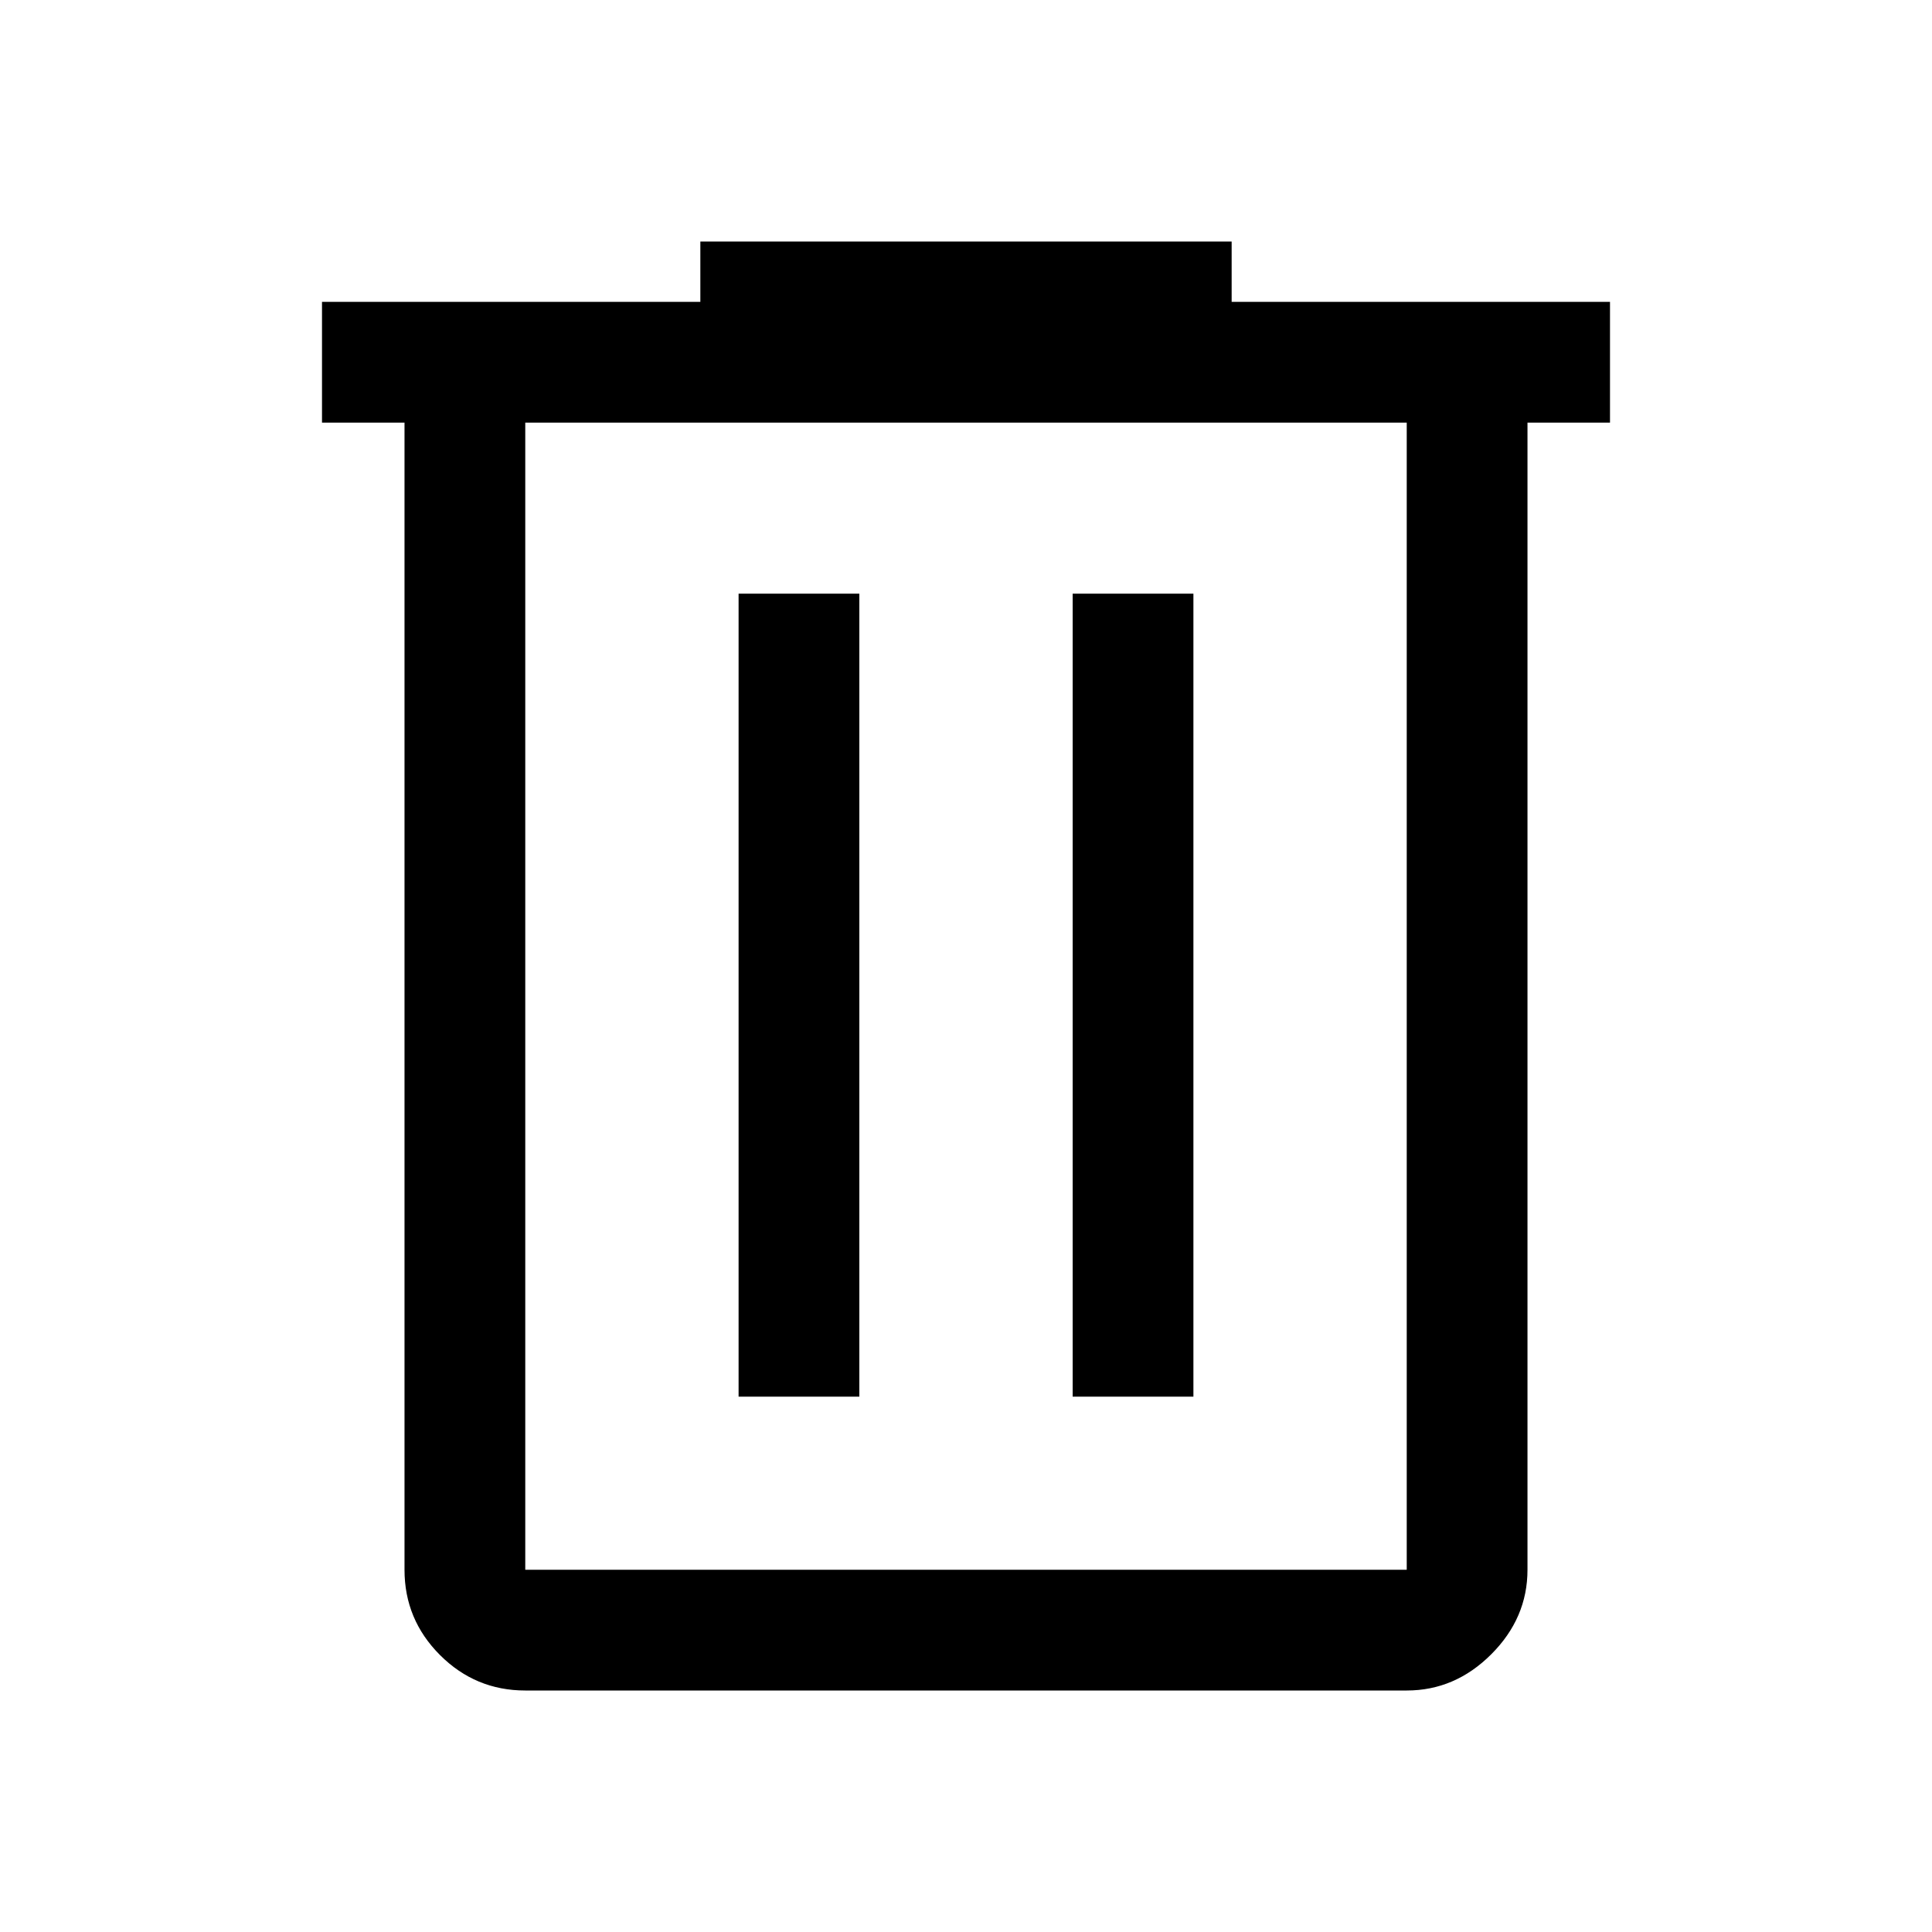
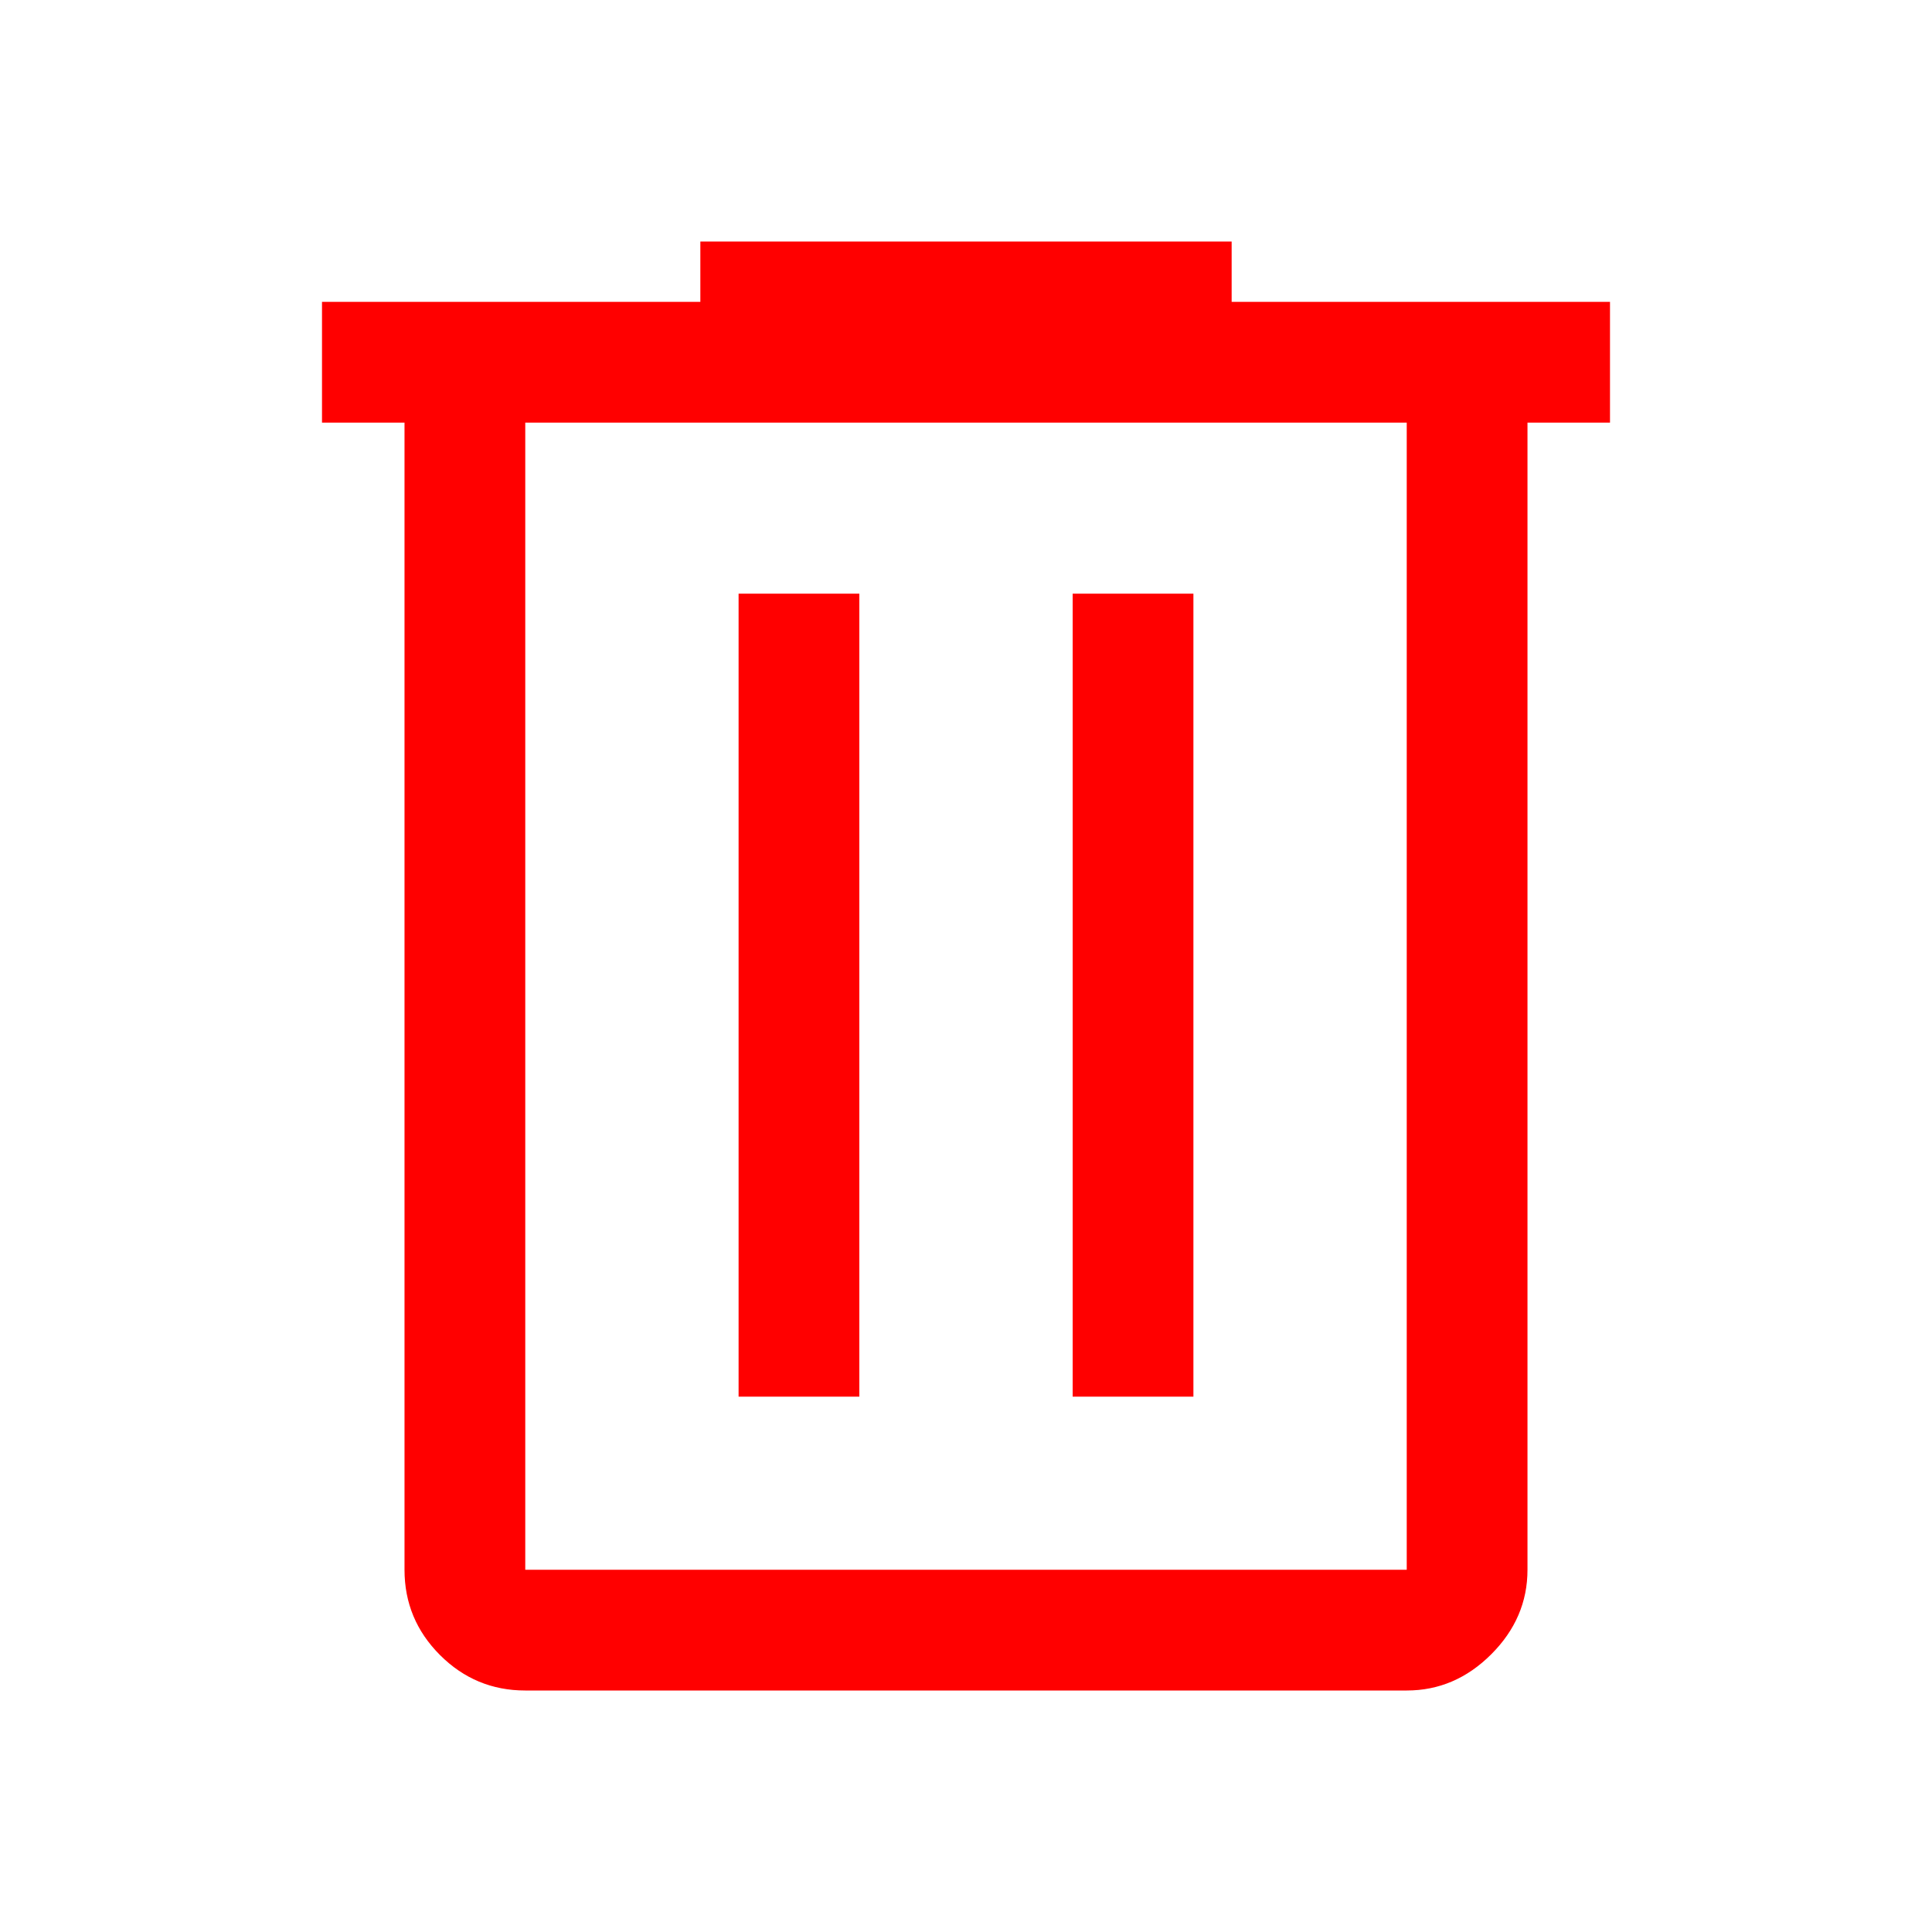
- <svg xmlns="http://www.w3.org/2000/svg" height="48" viewBox="0 -960 960 960" width="48">
+ <svg xmlns="http://www.w3.org/2000/svg" fill="red" height="48" viewBox="0 -960 960 960" width="48">
  <path d="M261-120q-24.75 0-42.375-17.625T201-180v-570h-41v-60h188v-30h264v30h188v60h-41v570q0 24-18 42t-42 18H261Zm438-630H261v570h438v-570ZM367-266h60v-399h-60v399Zm166 0h60v-399h-60v399ZM261-750v570-570Z" />
</svg>
